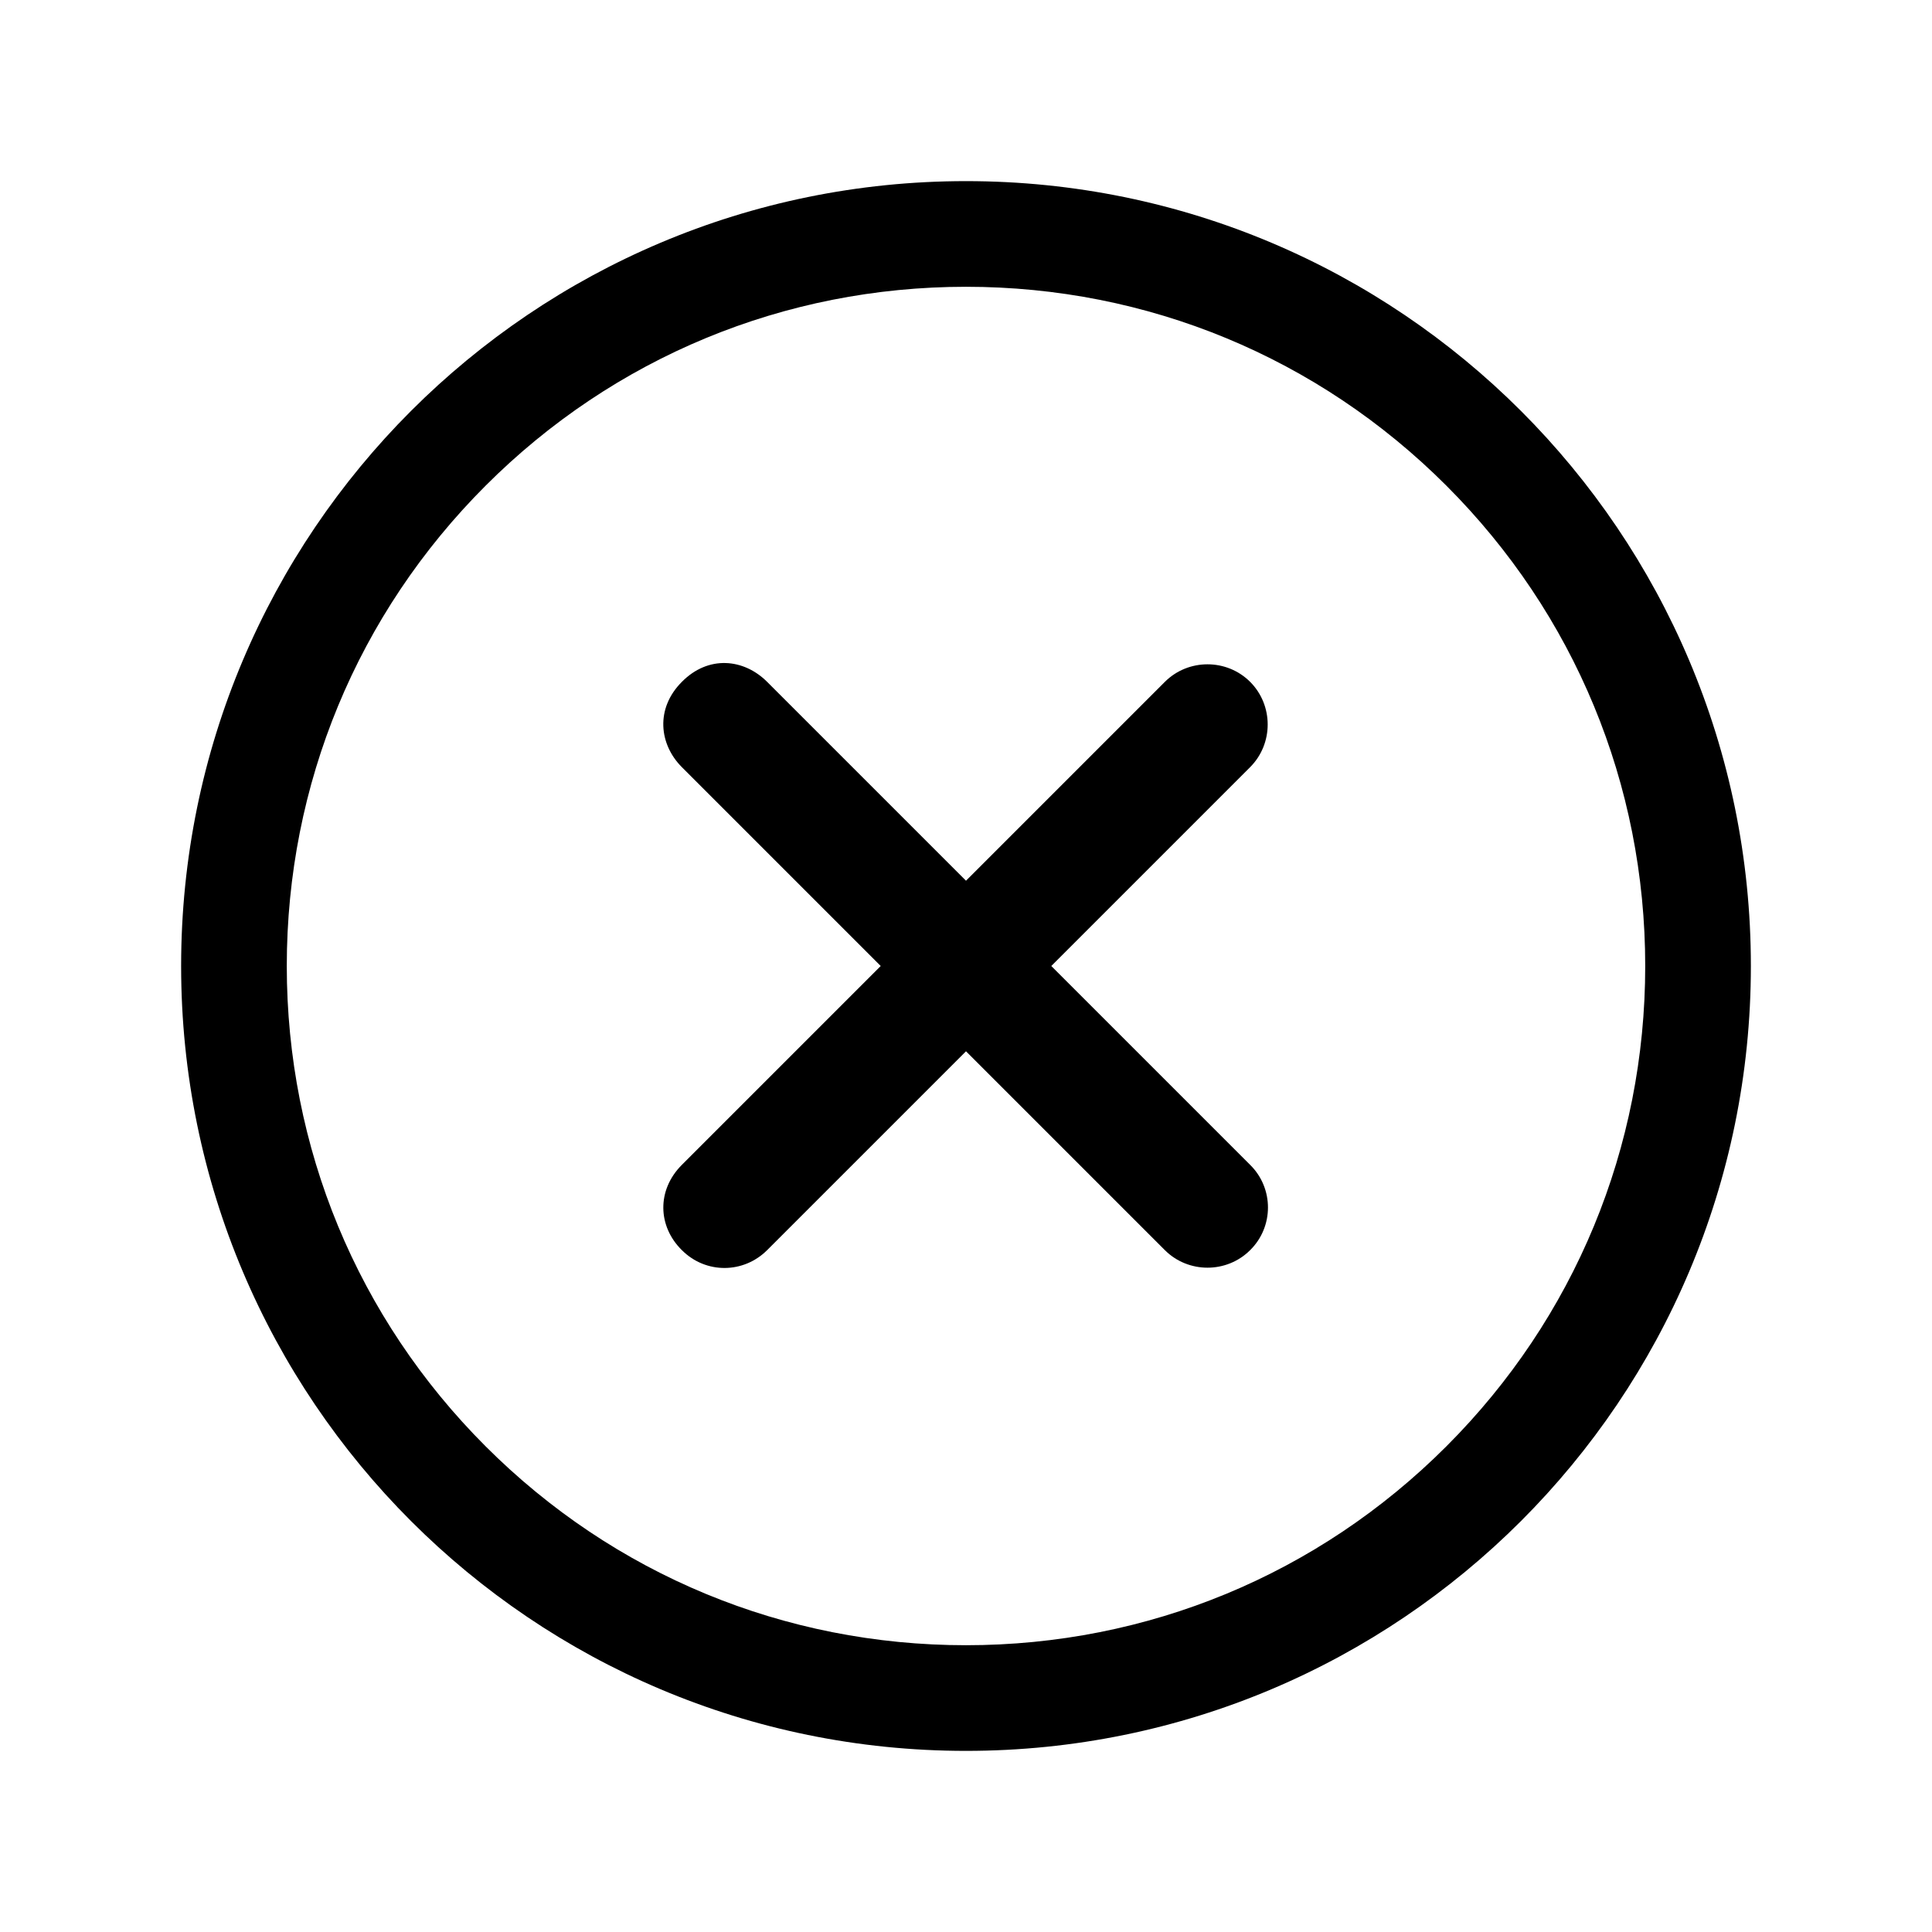
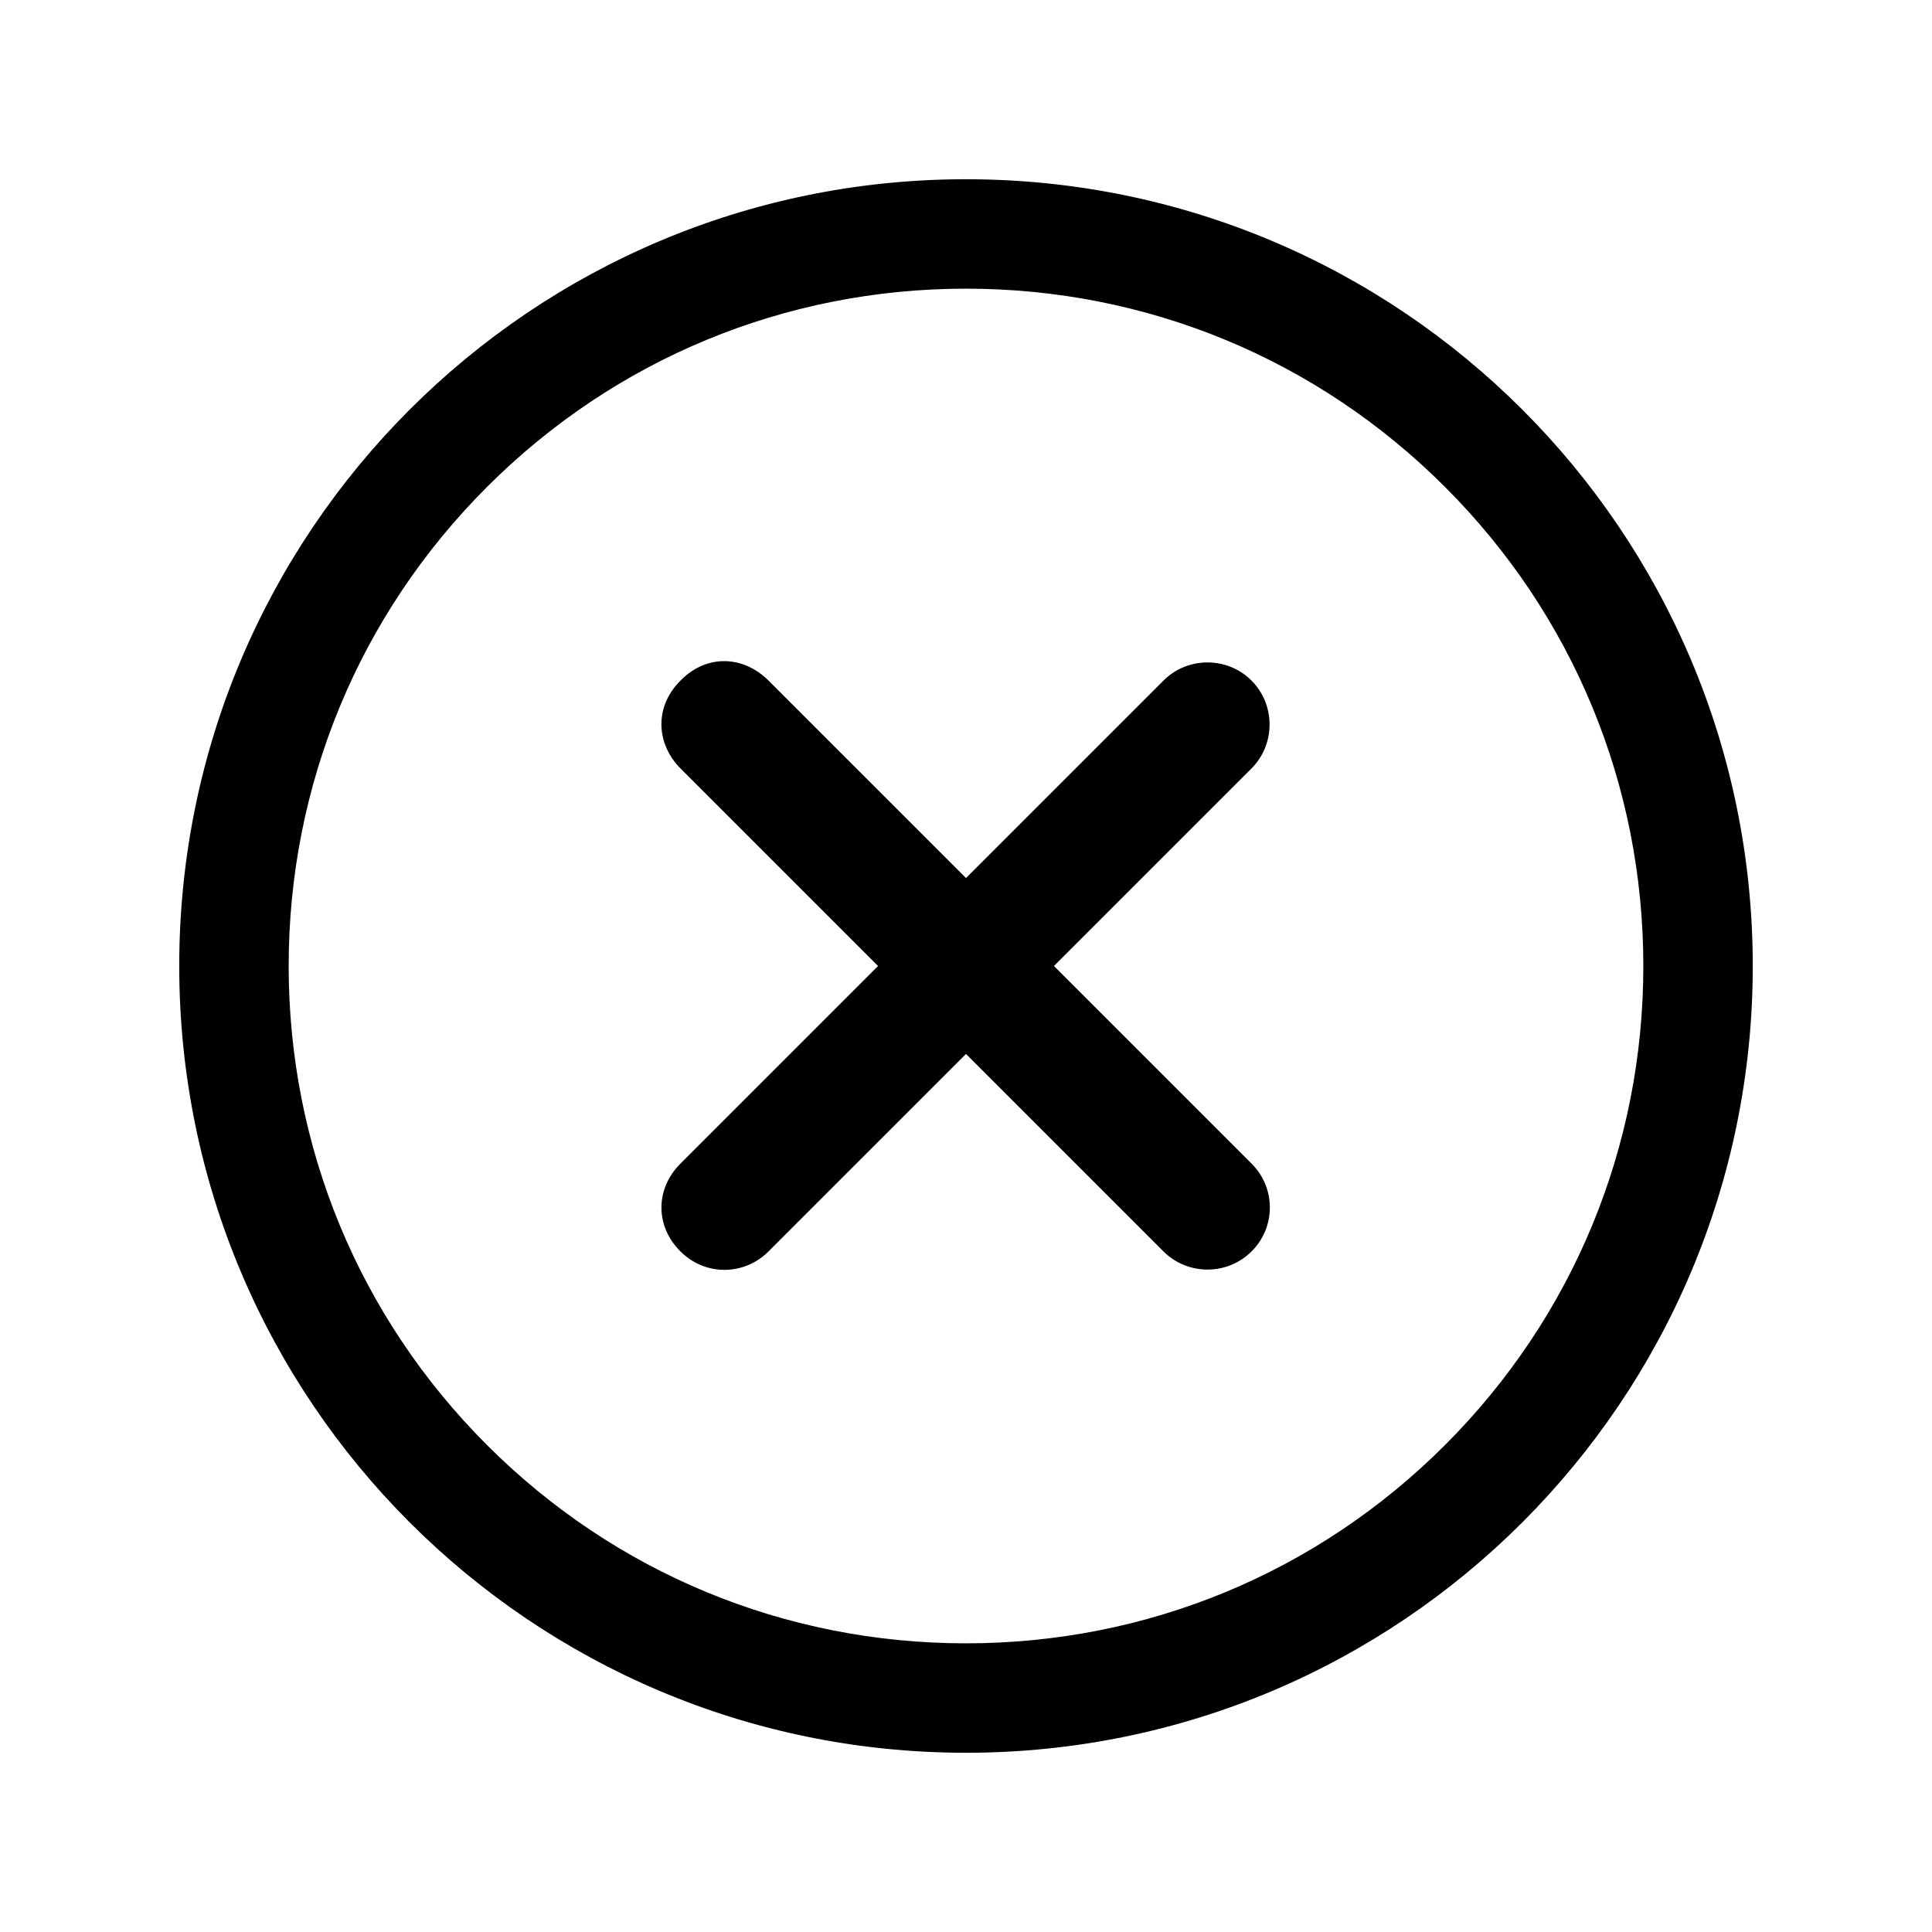
- <svg xmlns="http://www.w3.org/2000/svg" stroke="currentColor" fill="currentColor" stroke-width="0" viewBox="0 0 512 512" height="200px" width="200px">
+ <svg xmlns="http://www.w3.org/2000/svg" stroke="currentColor" fill="currentColor" strokeWidth="0" viewBox="0 0 512 512" height="200px" width="200px">
  <path d="M331.3 308.7L278.6 256l52.7-52.7c6.2-6.2 6.2-16.4 0-22.6-6.2-6.2-16.4-6.2-22.6 0L256 233.4l-52.7-52.7c-6.2-6.2-15.6-7.1-22.6 0-7.1 7.1-6 16.6 0 22.6l52.7 52.7-52.7 52.7c-6.7 6.7-6.4 16.3 0 22.6 6.4 6.4 16.4 6.2 22.6 0l52.7-52.7 52.7 52.7c6.2 6.2 16.4 6.2 22.6 0 6.3-6.2 6.3-16.4 0-22.6z" />
  <path d="M256 76c48.1 0 93.3 18.7 127.3 52.7S436 207.9 436 256s-18.7 93.3-52.7 127.3S304.1 436 256 436c-48.1 0-93.3-18.7-127.3-52.7S76 304.1 76 256s18.7-93.3 52.7-127.3S207.9 76 256 76m0-28C141.1 48 48 141.1 48 256s93.1 208 208 208 208-93.1 208-208S370.9 48 256 48z" />
</svg>
